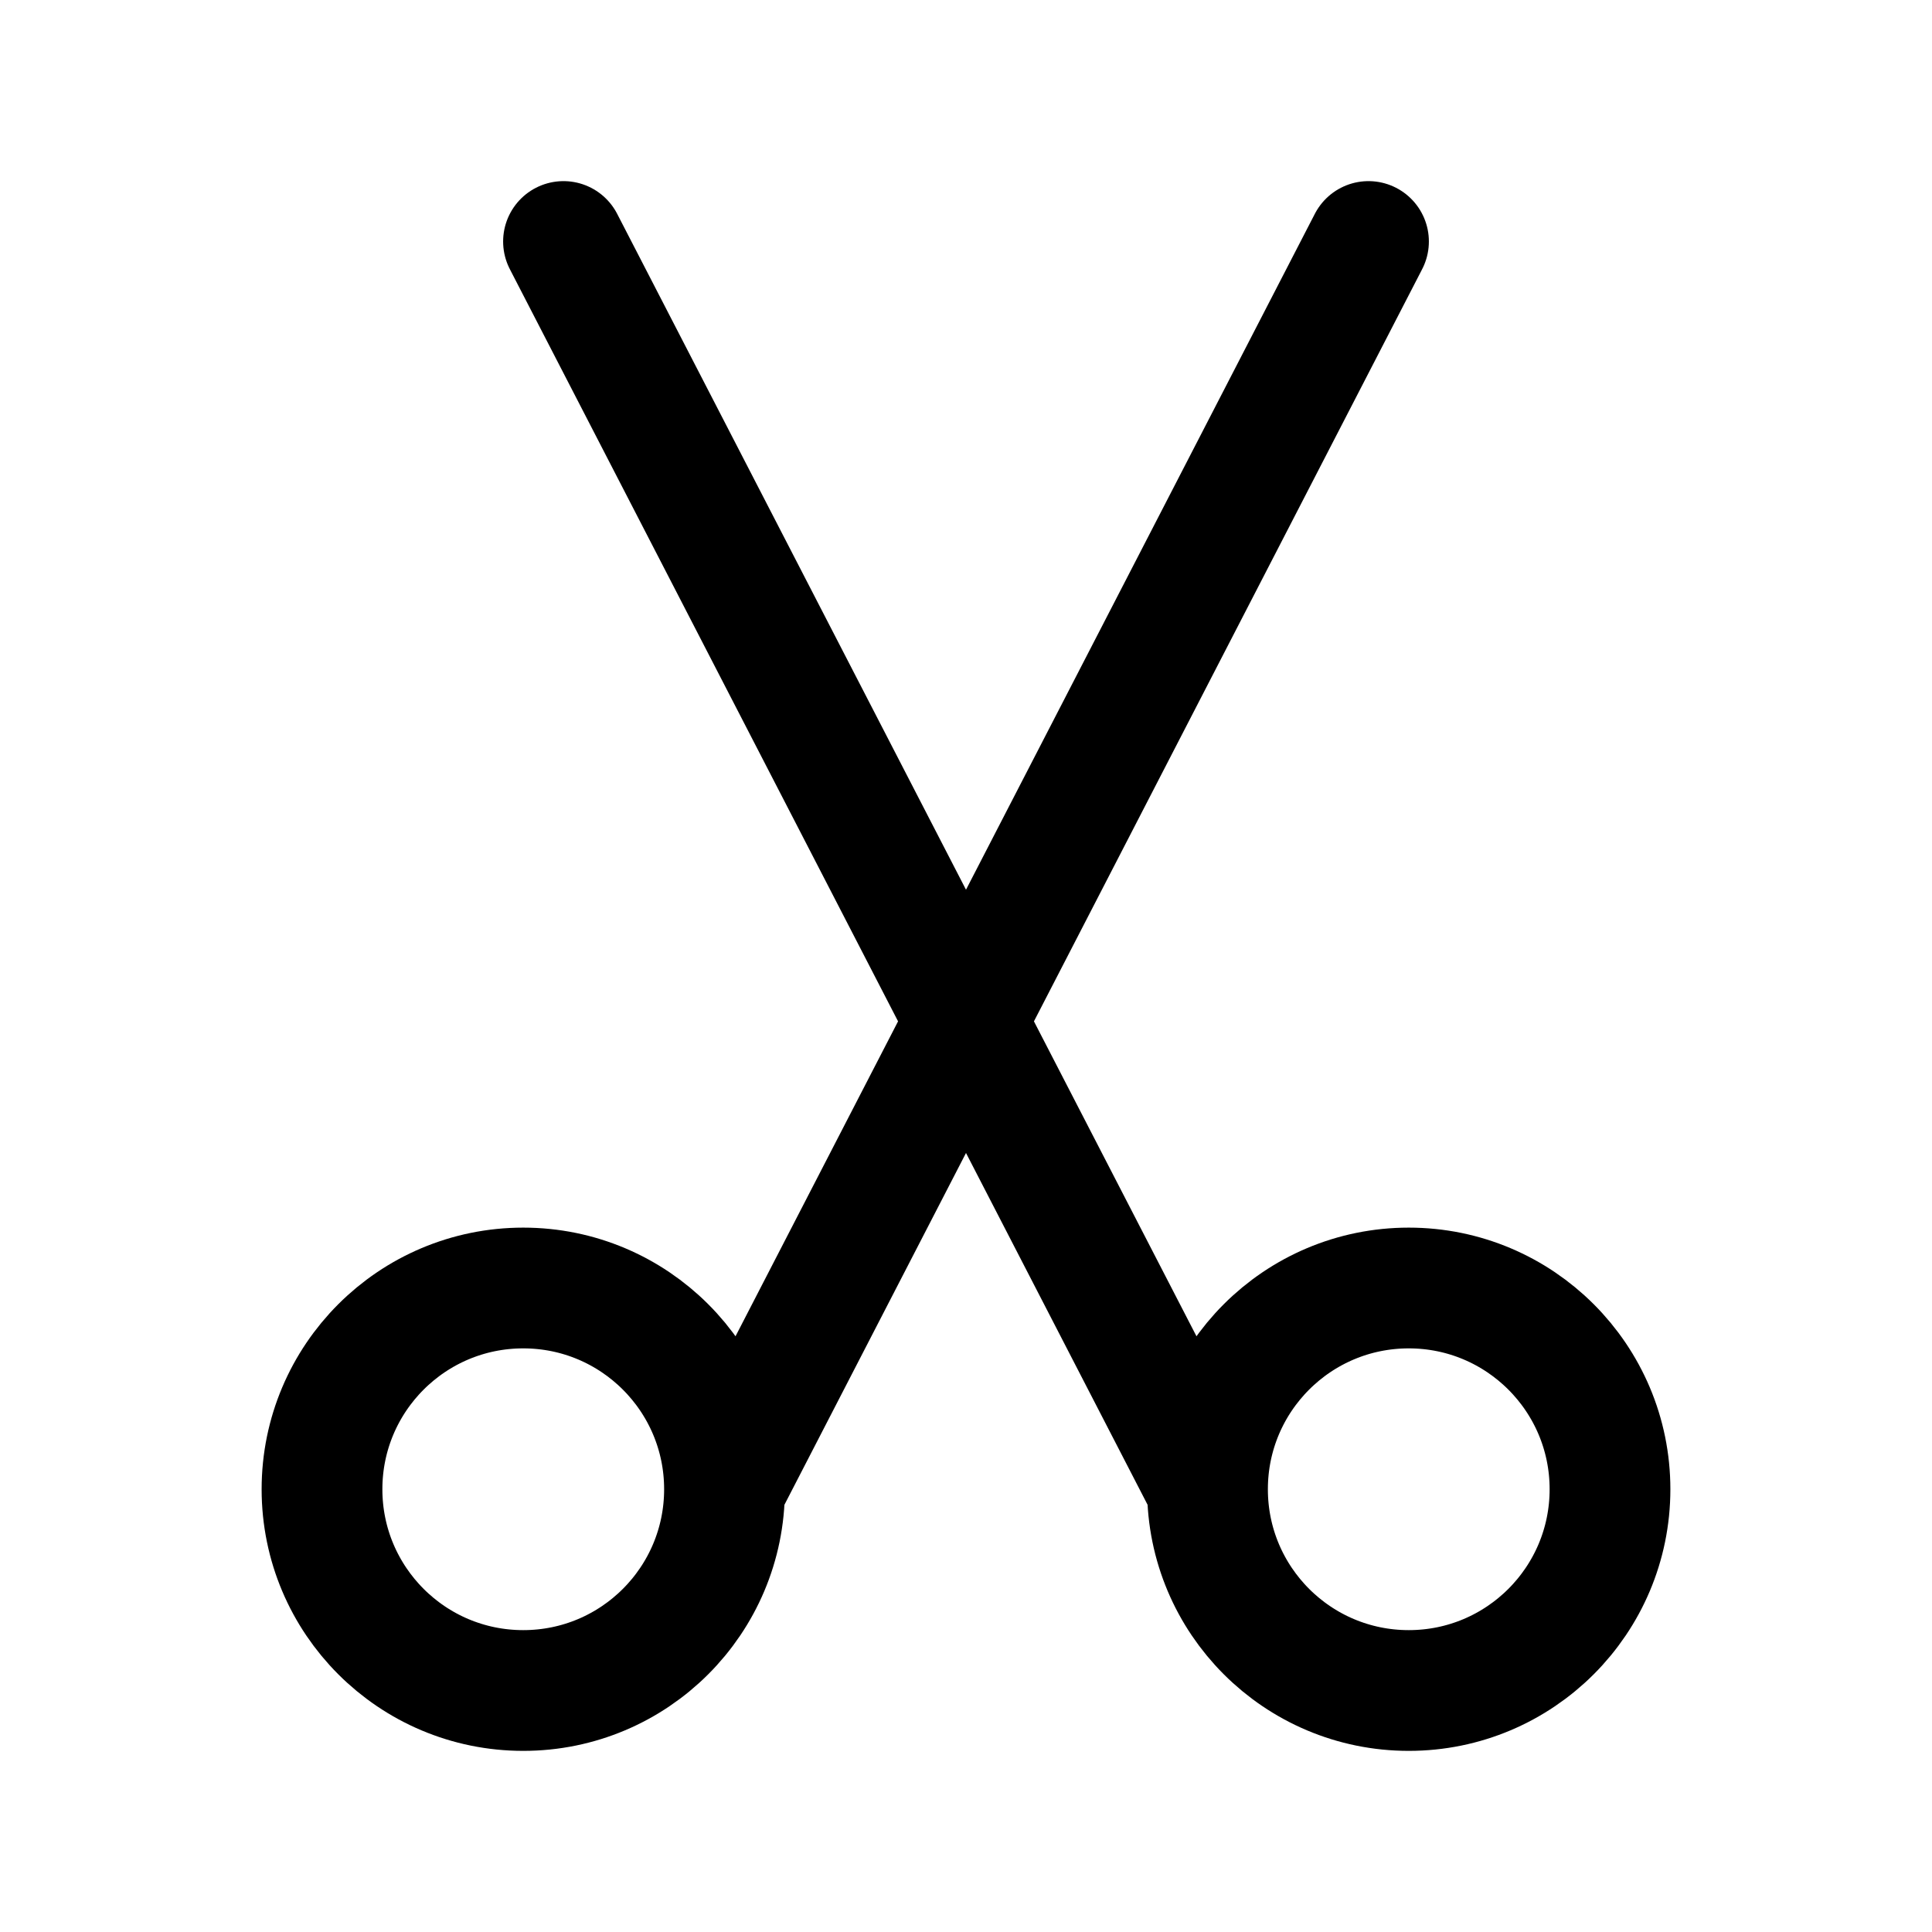
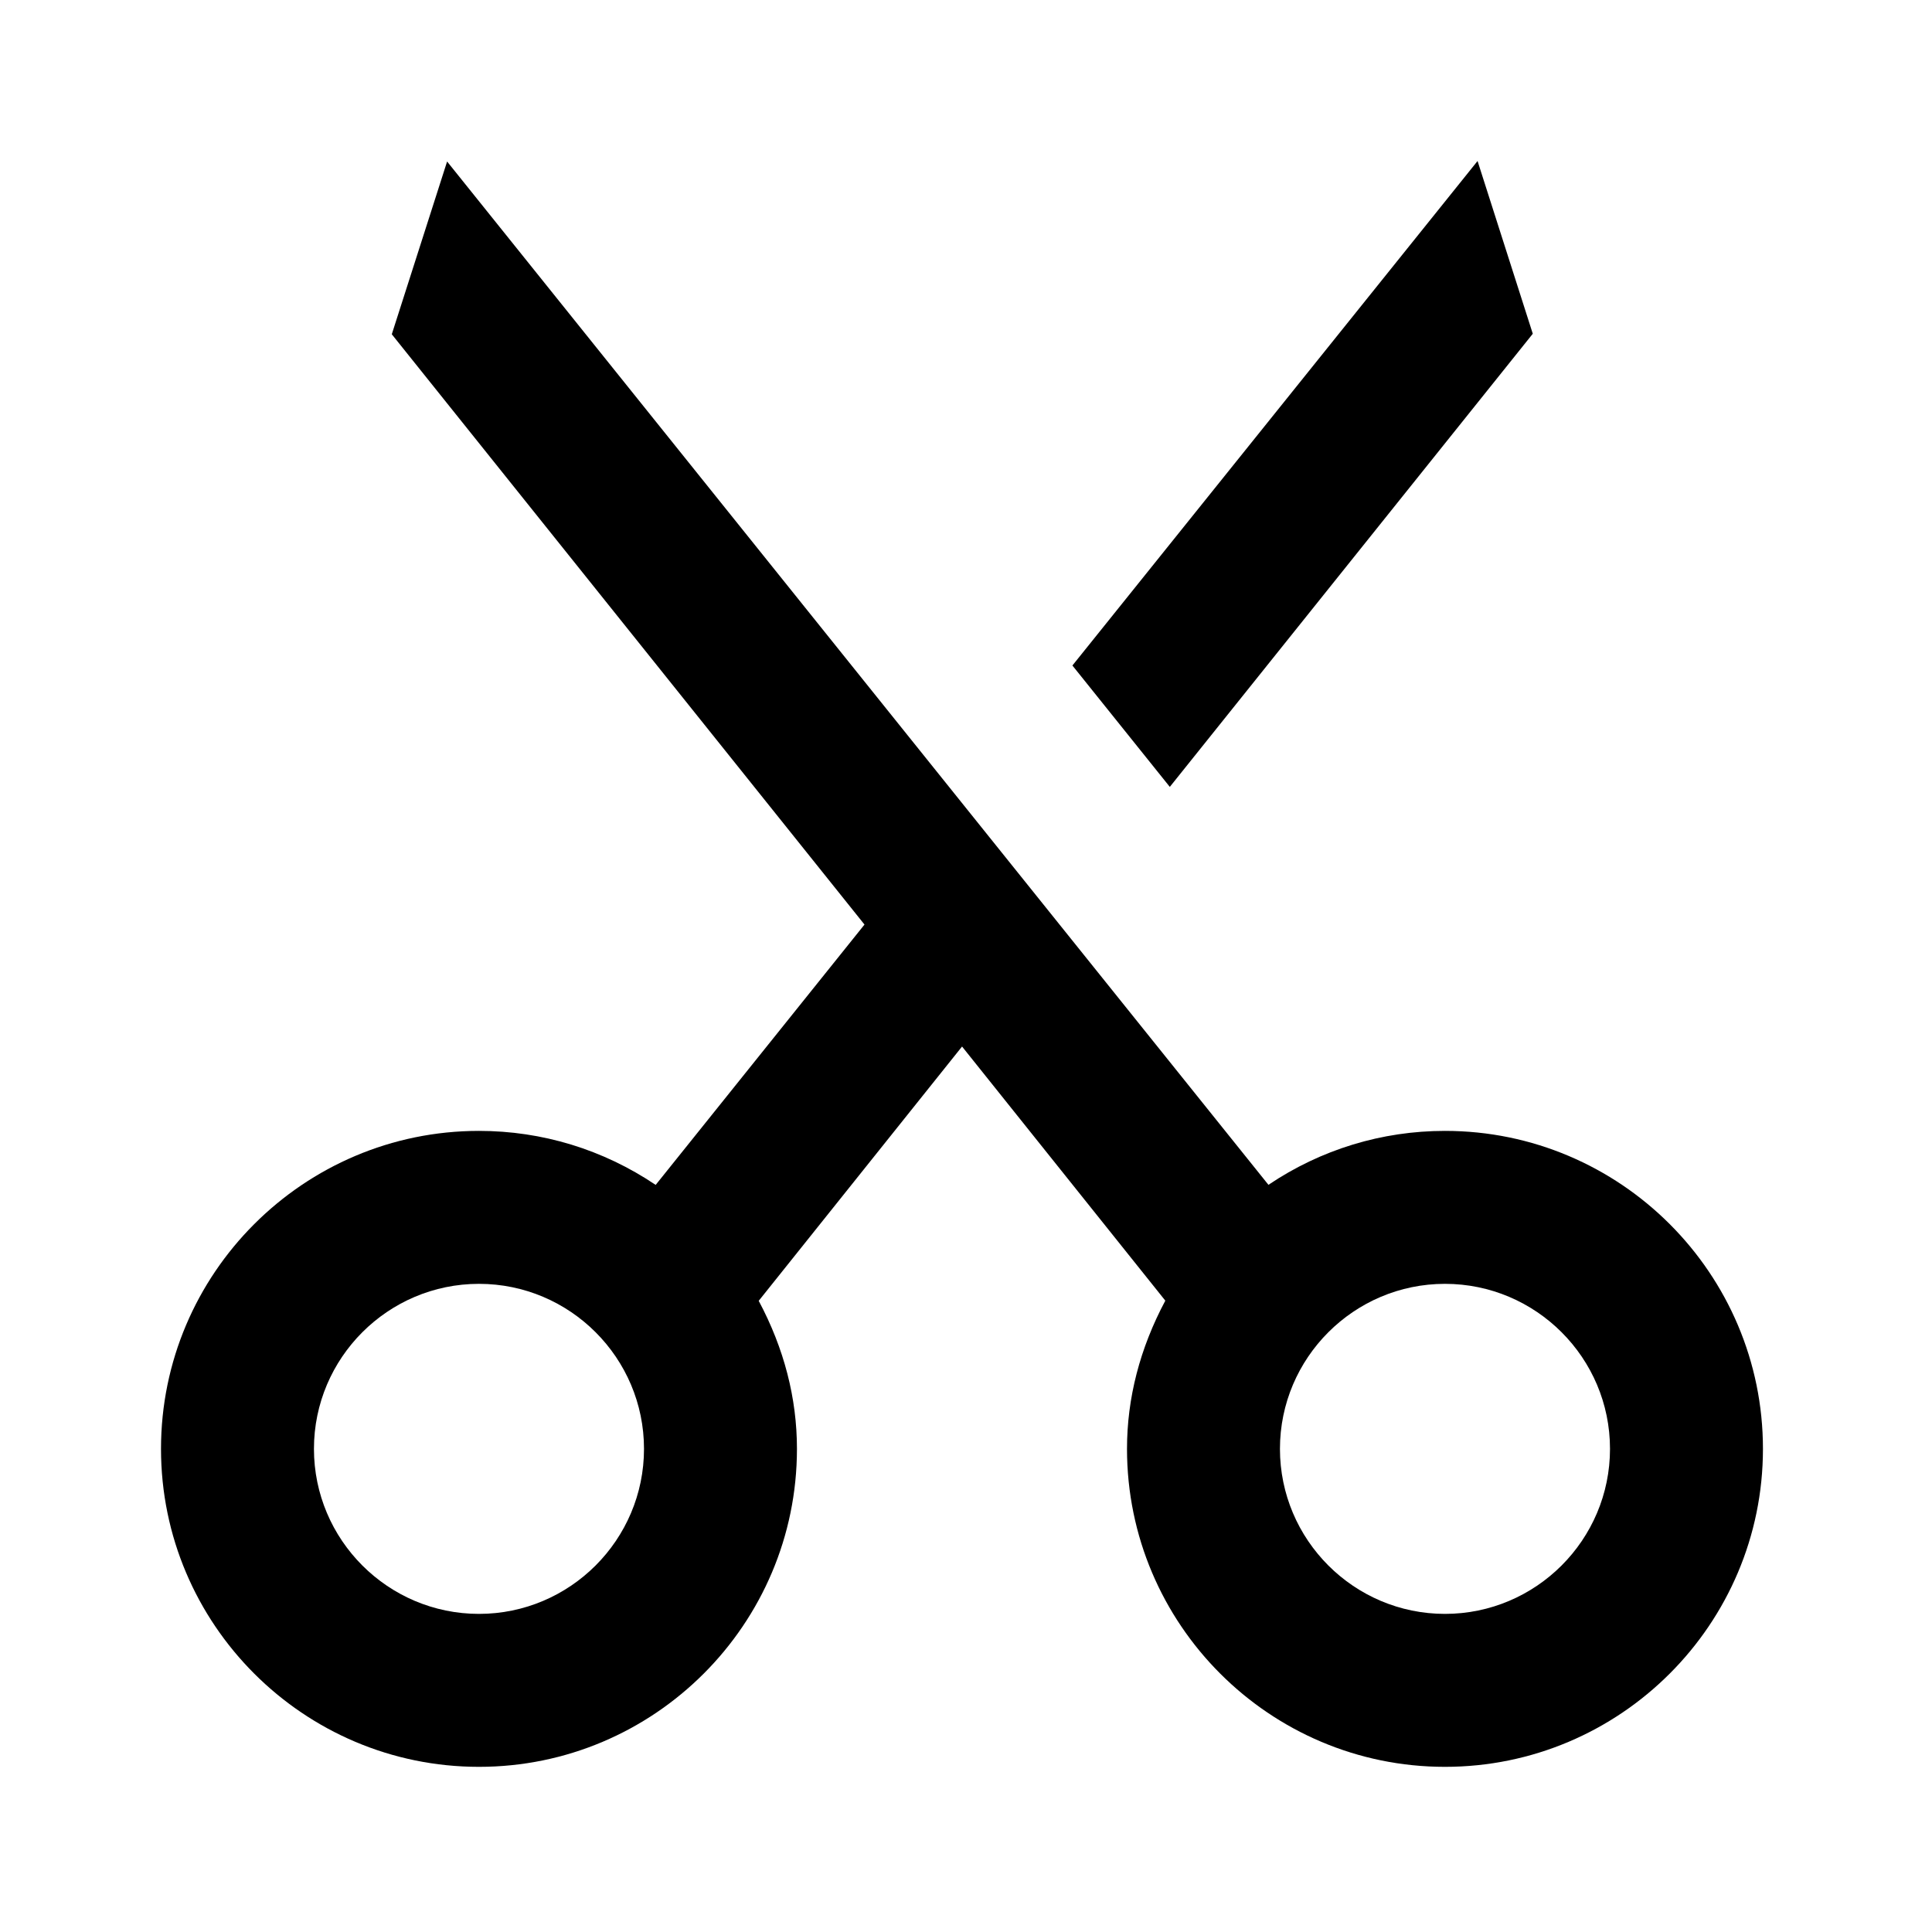
- <svg xmlns="http://www.w3.org/2000/svg" width="800px" height="800px" viewBox="0 0 24 24" fill="none">
-   <path d="M9 18.5L17 3M9 18.5C9 19.881 7.881 21 6.5 21C5.119 21 4 19.881 4 18.5C4 17.119 5.119 16 6.5 16C7.881 16 9 17.119 9 18.5ZM15 18.5L7 3M15 18.5C15 19.881 16.119 21 17.5 21C18.881 21 20 19.881 20 18.5C20 17.119 18.881 16 17.5 16C16.119 16 15 17.119 15 18.5Z" stroke="#000000" stroke-width="1.5" stroke-linecap="round" stroke-linejoin="round" />
+ <svg xmlns="http://www.w3.org/2000/svg" width="512" height="512" viewBox="0 0 512 512">
+   <path fill="#000000" fill-rule="evenodd" d="m118.486 42.801l217.664 271.19c13.909-9.366 30.058-14.294 46.784-14.294c46.464 0 84.266 37.782 84.266 84.267s-37.802 84.267-84.266 84.267s-84.267-37.782-84.267-84.267c0-13.44 3.413-26.645 10.155-39.275l-53.867-67.349l-53.888 67.392c6.741 12.63 10.133 25.813 10.133 39.232c0 46.485-37.802 84.267-84.266 84.267s-84.267-37.782-84.267-84.267s37.803-84.267 84.267-84.267c16.725 0 32.896 4.928 46.826 14.315l55.34-68.992L103.829 88.583zm264.448 297.43c-24.107 0-43.734 19.626-43.734 43.733s19.627 43.733 43.734 43.733c24.106 0 43.733-19.626 43.733-43.733s-19.627-43.733-43.733-43.733m-256 0c-24.107 0-43.734 19.626-43.734 43.733s19.627 43.733 43.734 43.733c24.106 0 43.733-19.626 43.733-43.733s-19.627-43.733-43.733-43.733M391.569 42.667l14.635 45.781l-96.192 120.086l-25.813-32.171l.533-.661z" />
</svg>
